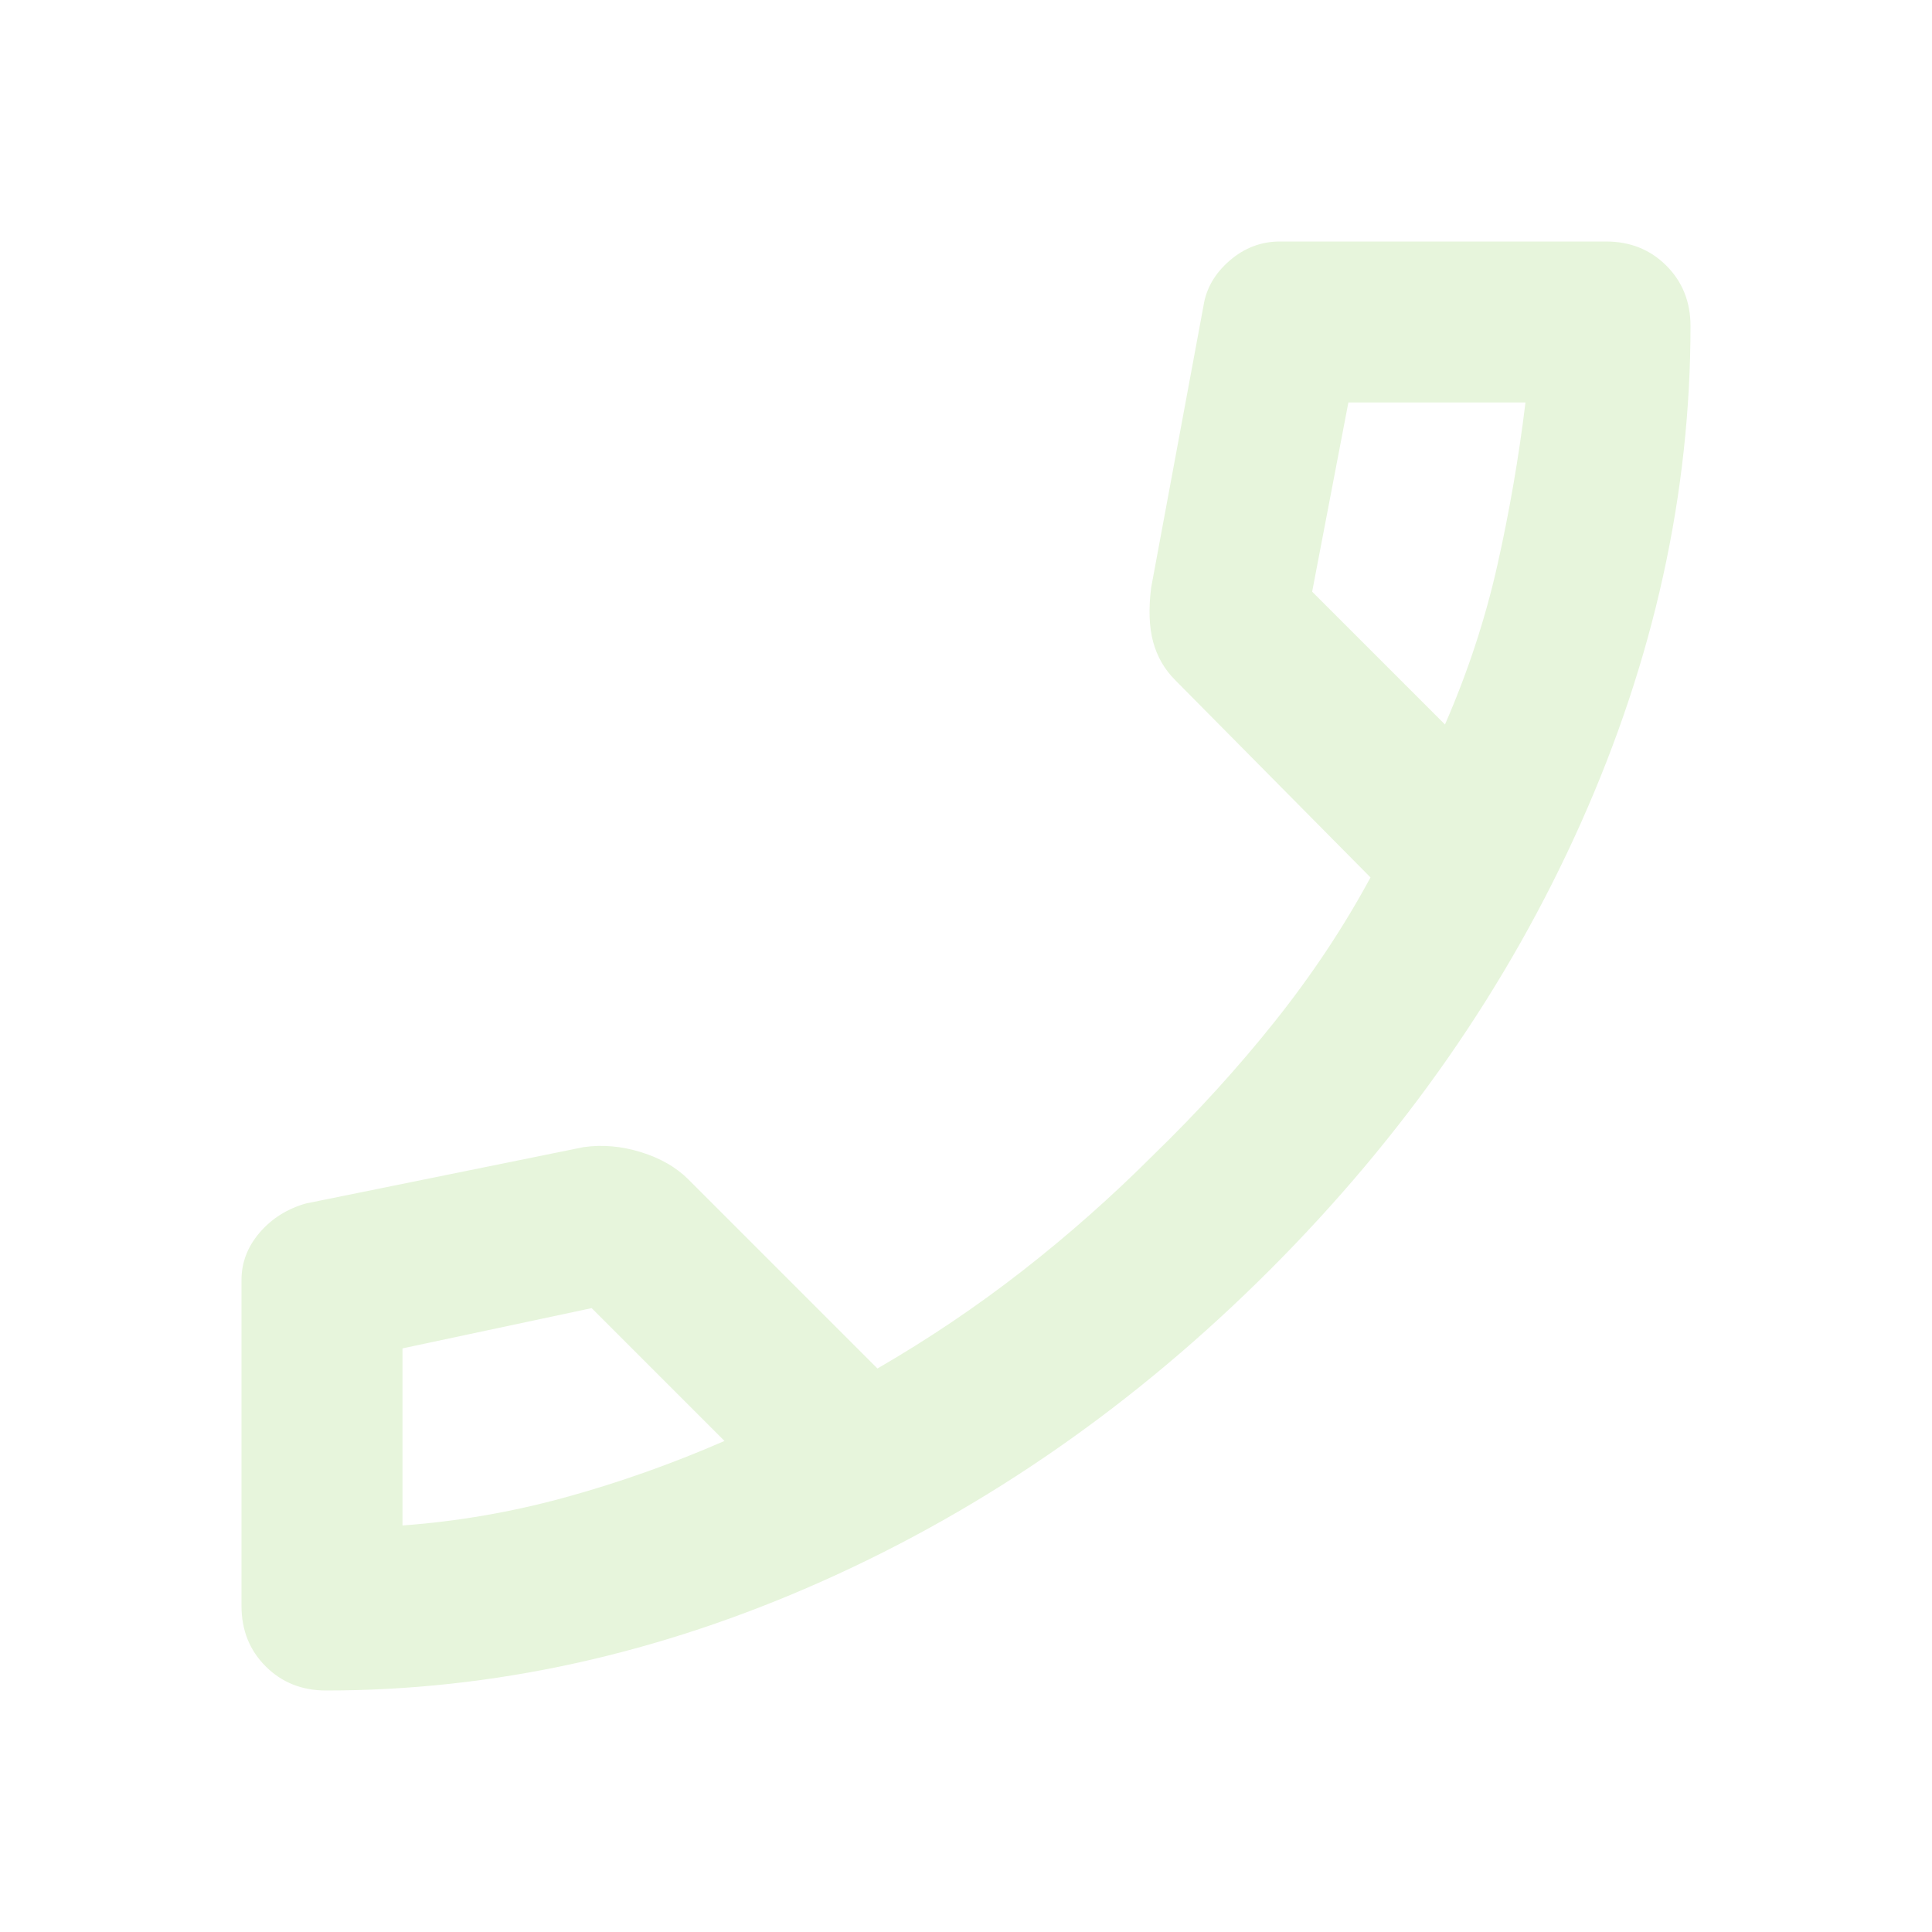
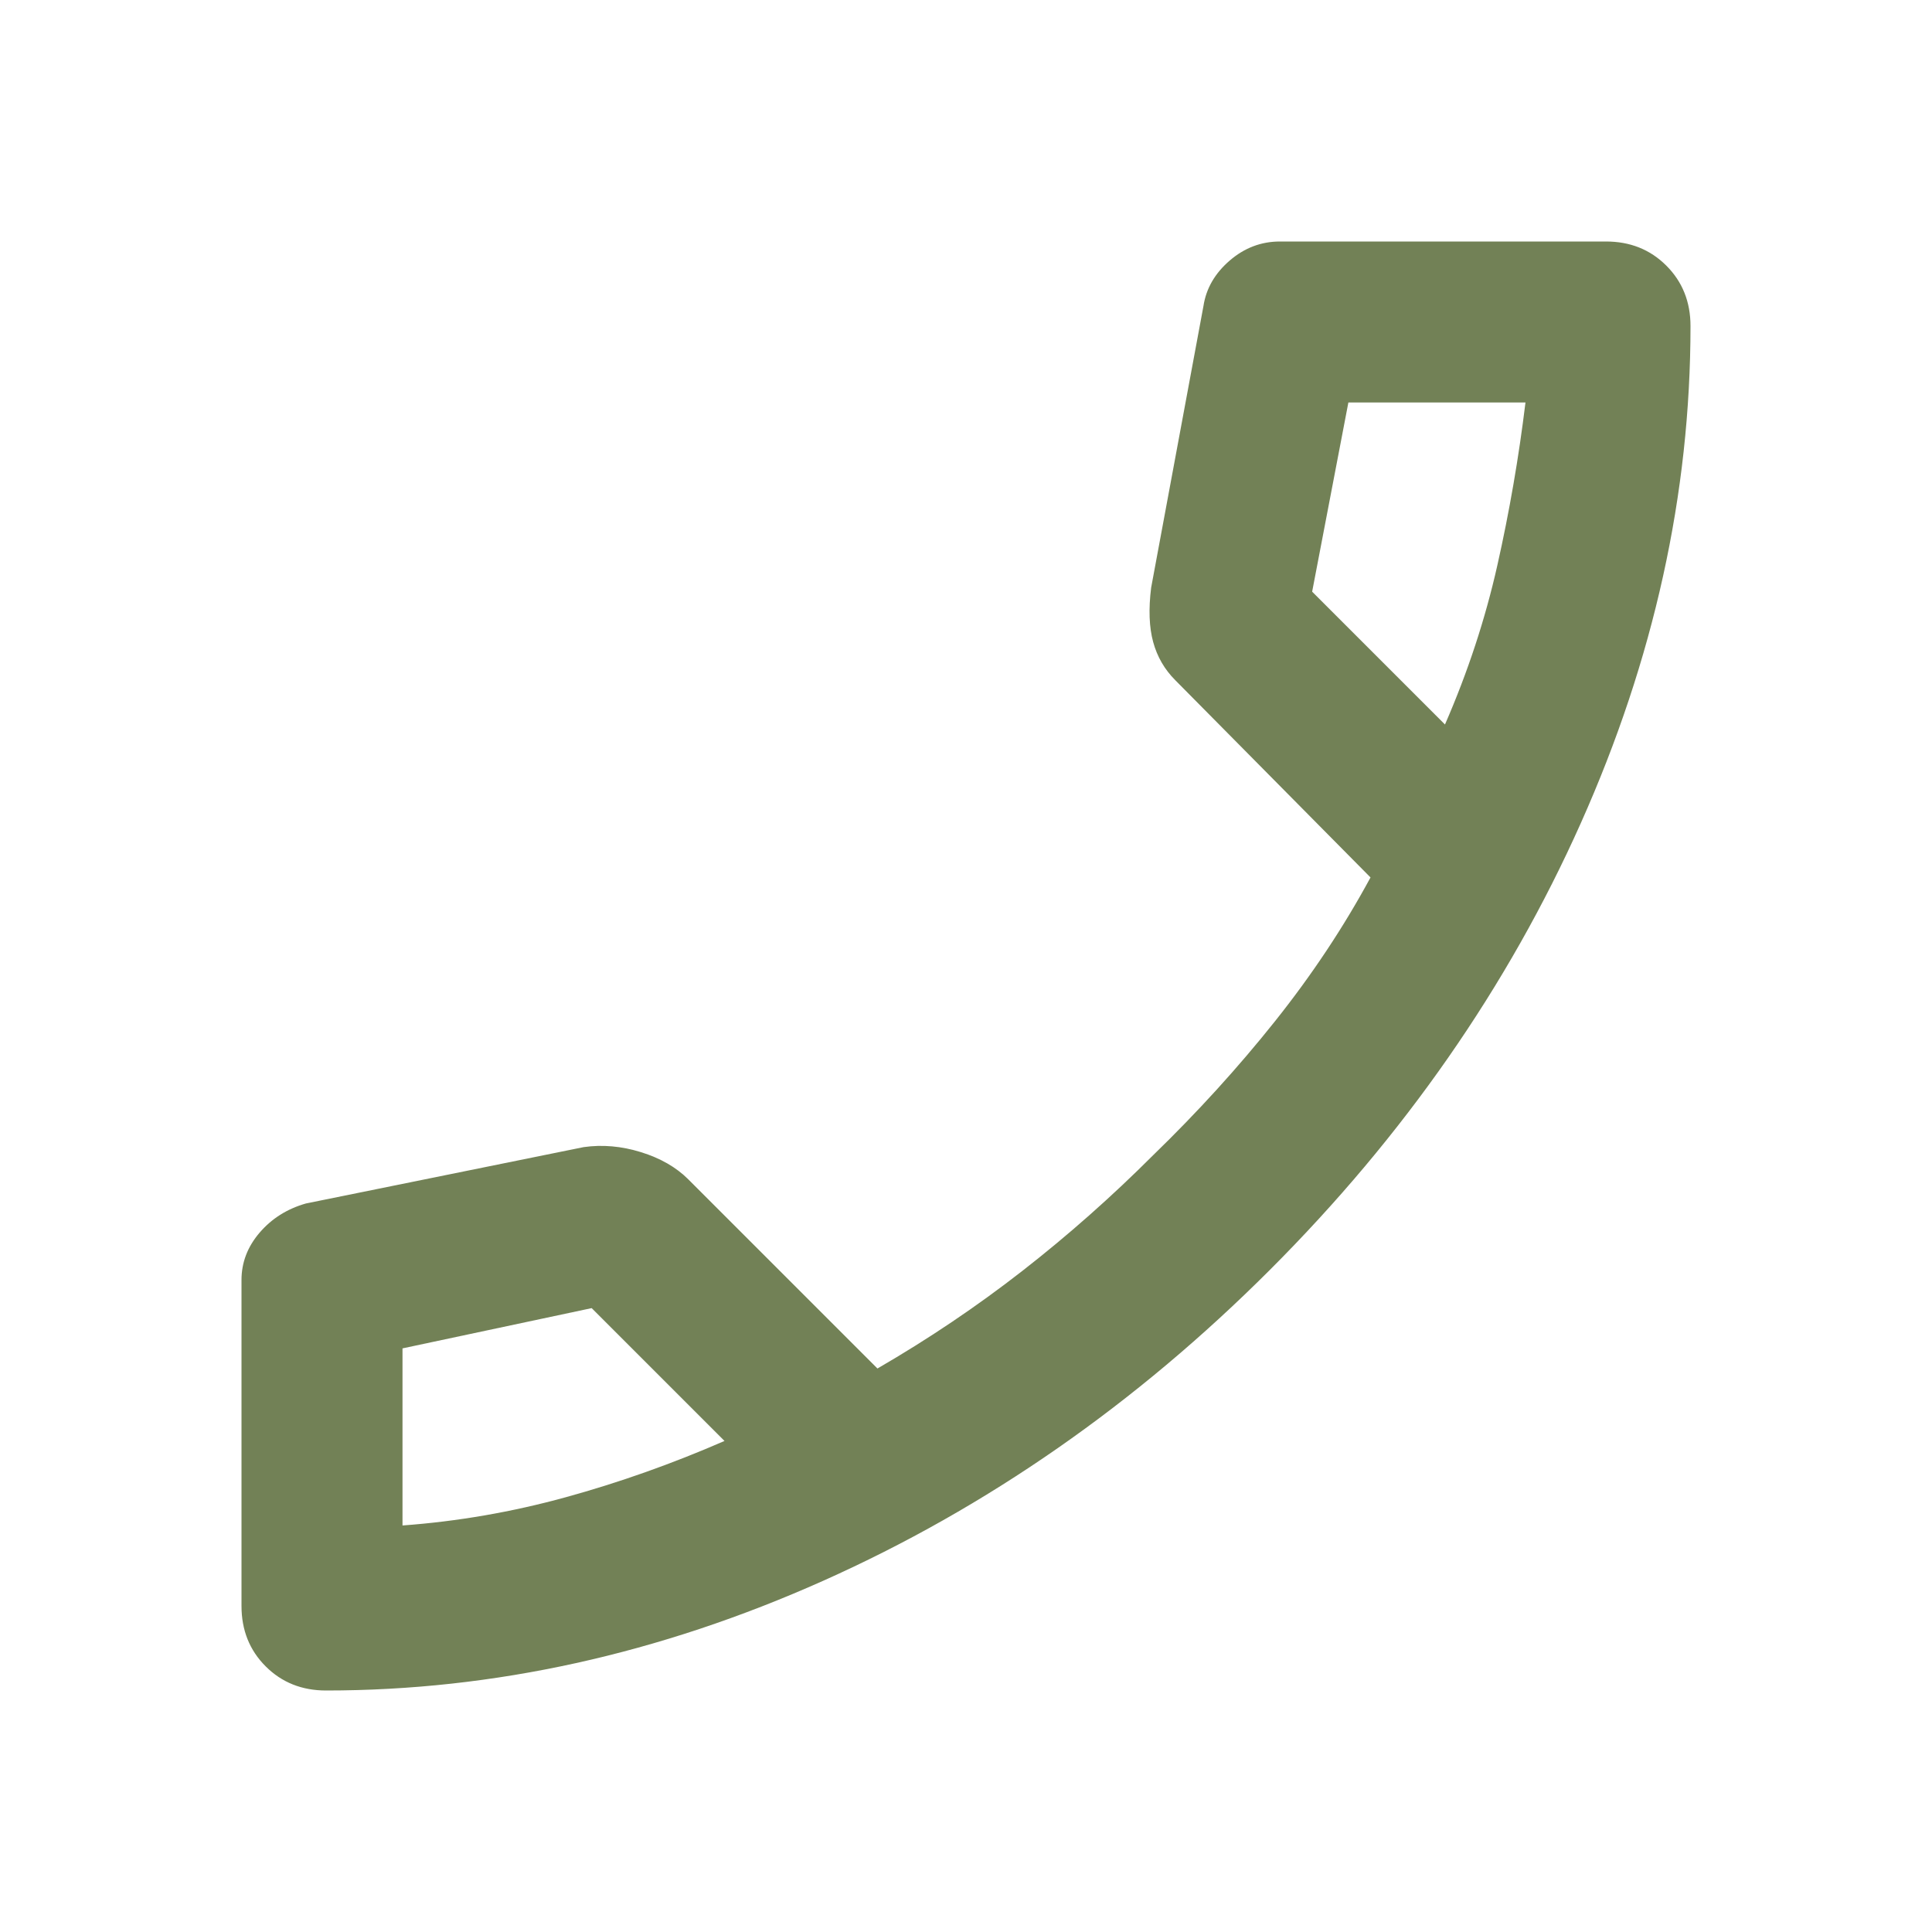
- <svg xmlns="http://www.w3.org/2000/svg" height="24px" viewBox="0 -960 960 960" width="24px" fill="#e7f5dc">
+ <svg xmlns="http://www.w3.org/2000/svg" height="24px" viewBox="0 -960 960 960" width="24px" fill="#728156">
  <path d="M162-120q-18 0-30-12t-12-30v-162q0-13 9-23.5t23-14.5l138-28q14-2 28.5 2.5T342-374l94 94q38-22 72-48.5t65-57.5q33-32 60.5-66.5T681-524l-97-98q-8-8-11-19t-1-27l26-140q2-13 13-22.5t25-9.5h162q18 0 30 12t12 30q0 125-54.5 247T631-329Q531-229 409-174.5T162-120Zm556-480q17-39 26-79t14-81h-88l-18 94 66 66ZM360-244l-66-66-94 20v88q41-3 81-14t79-28Zm358-356ZM360-244Z" />
</svg>
